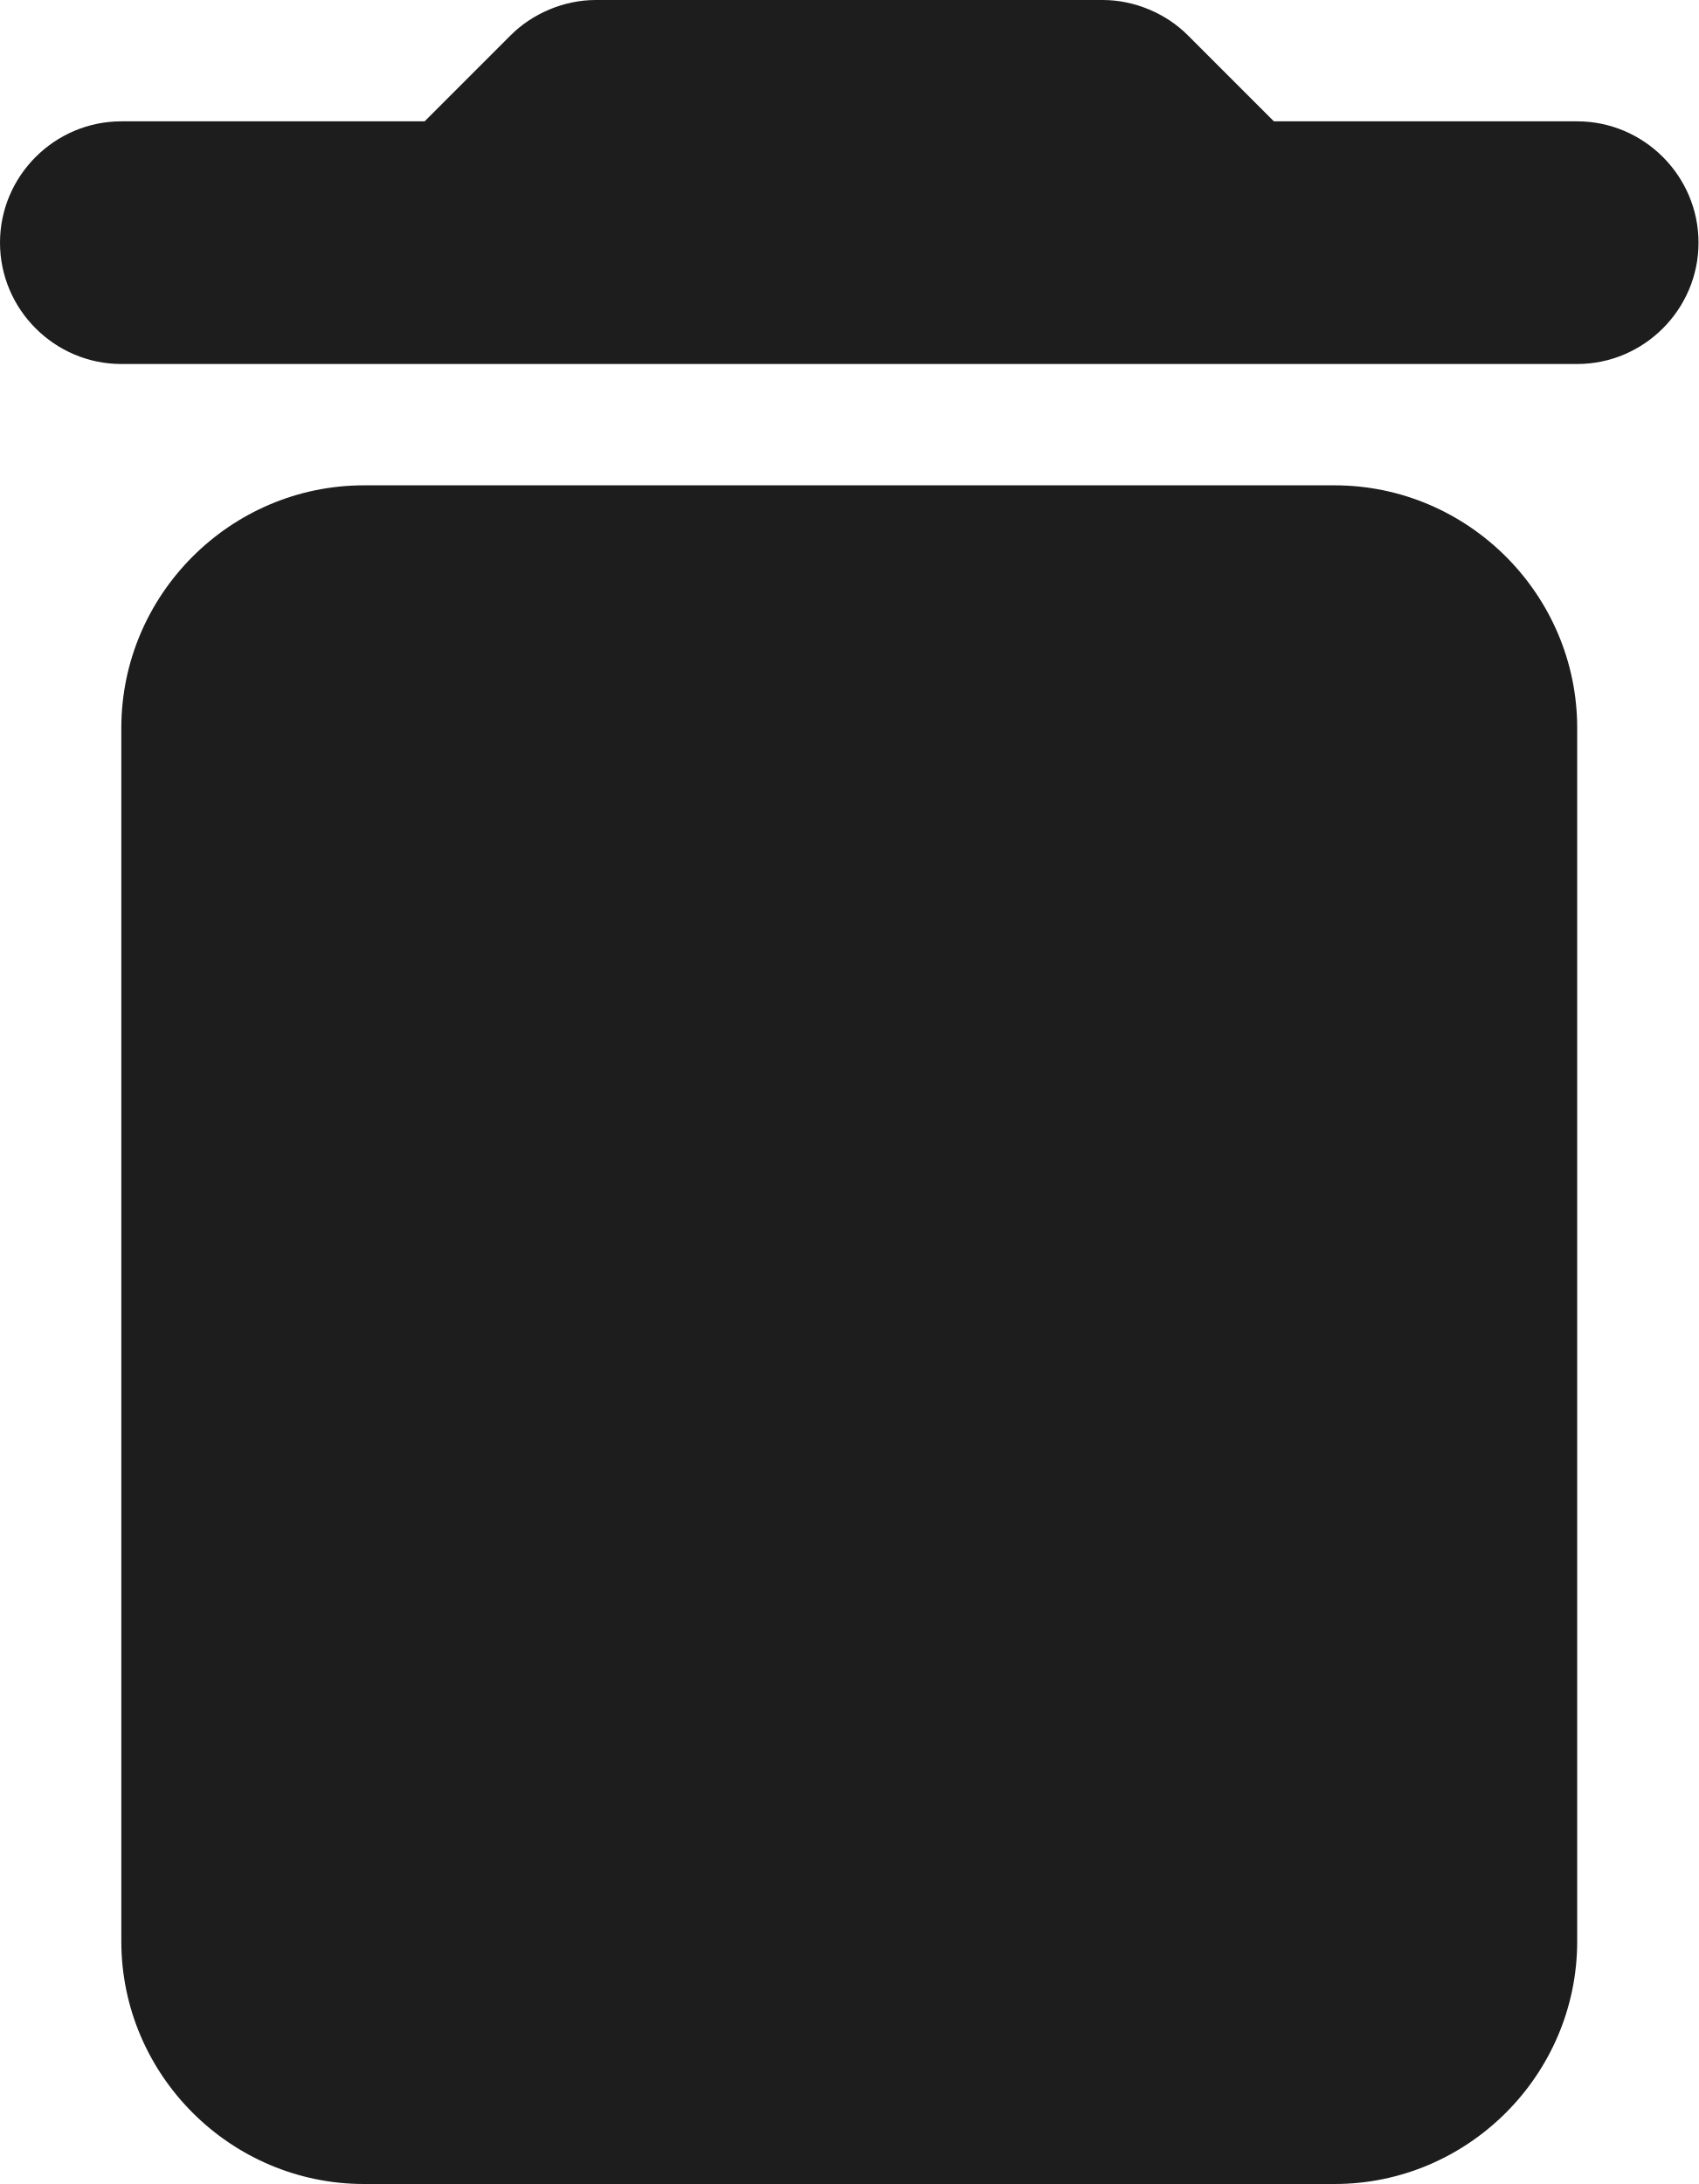
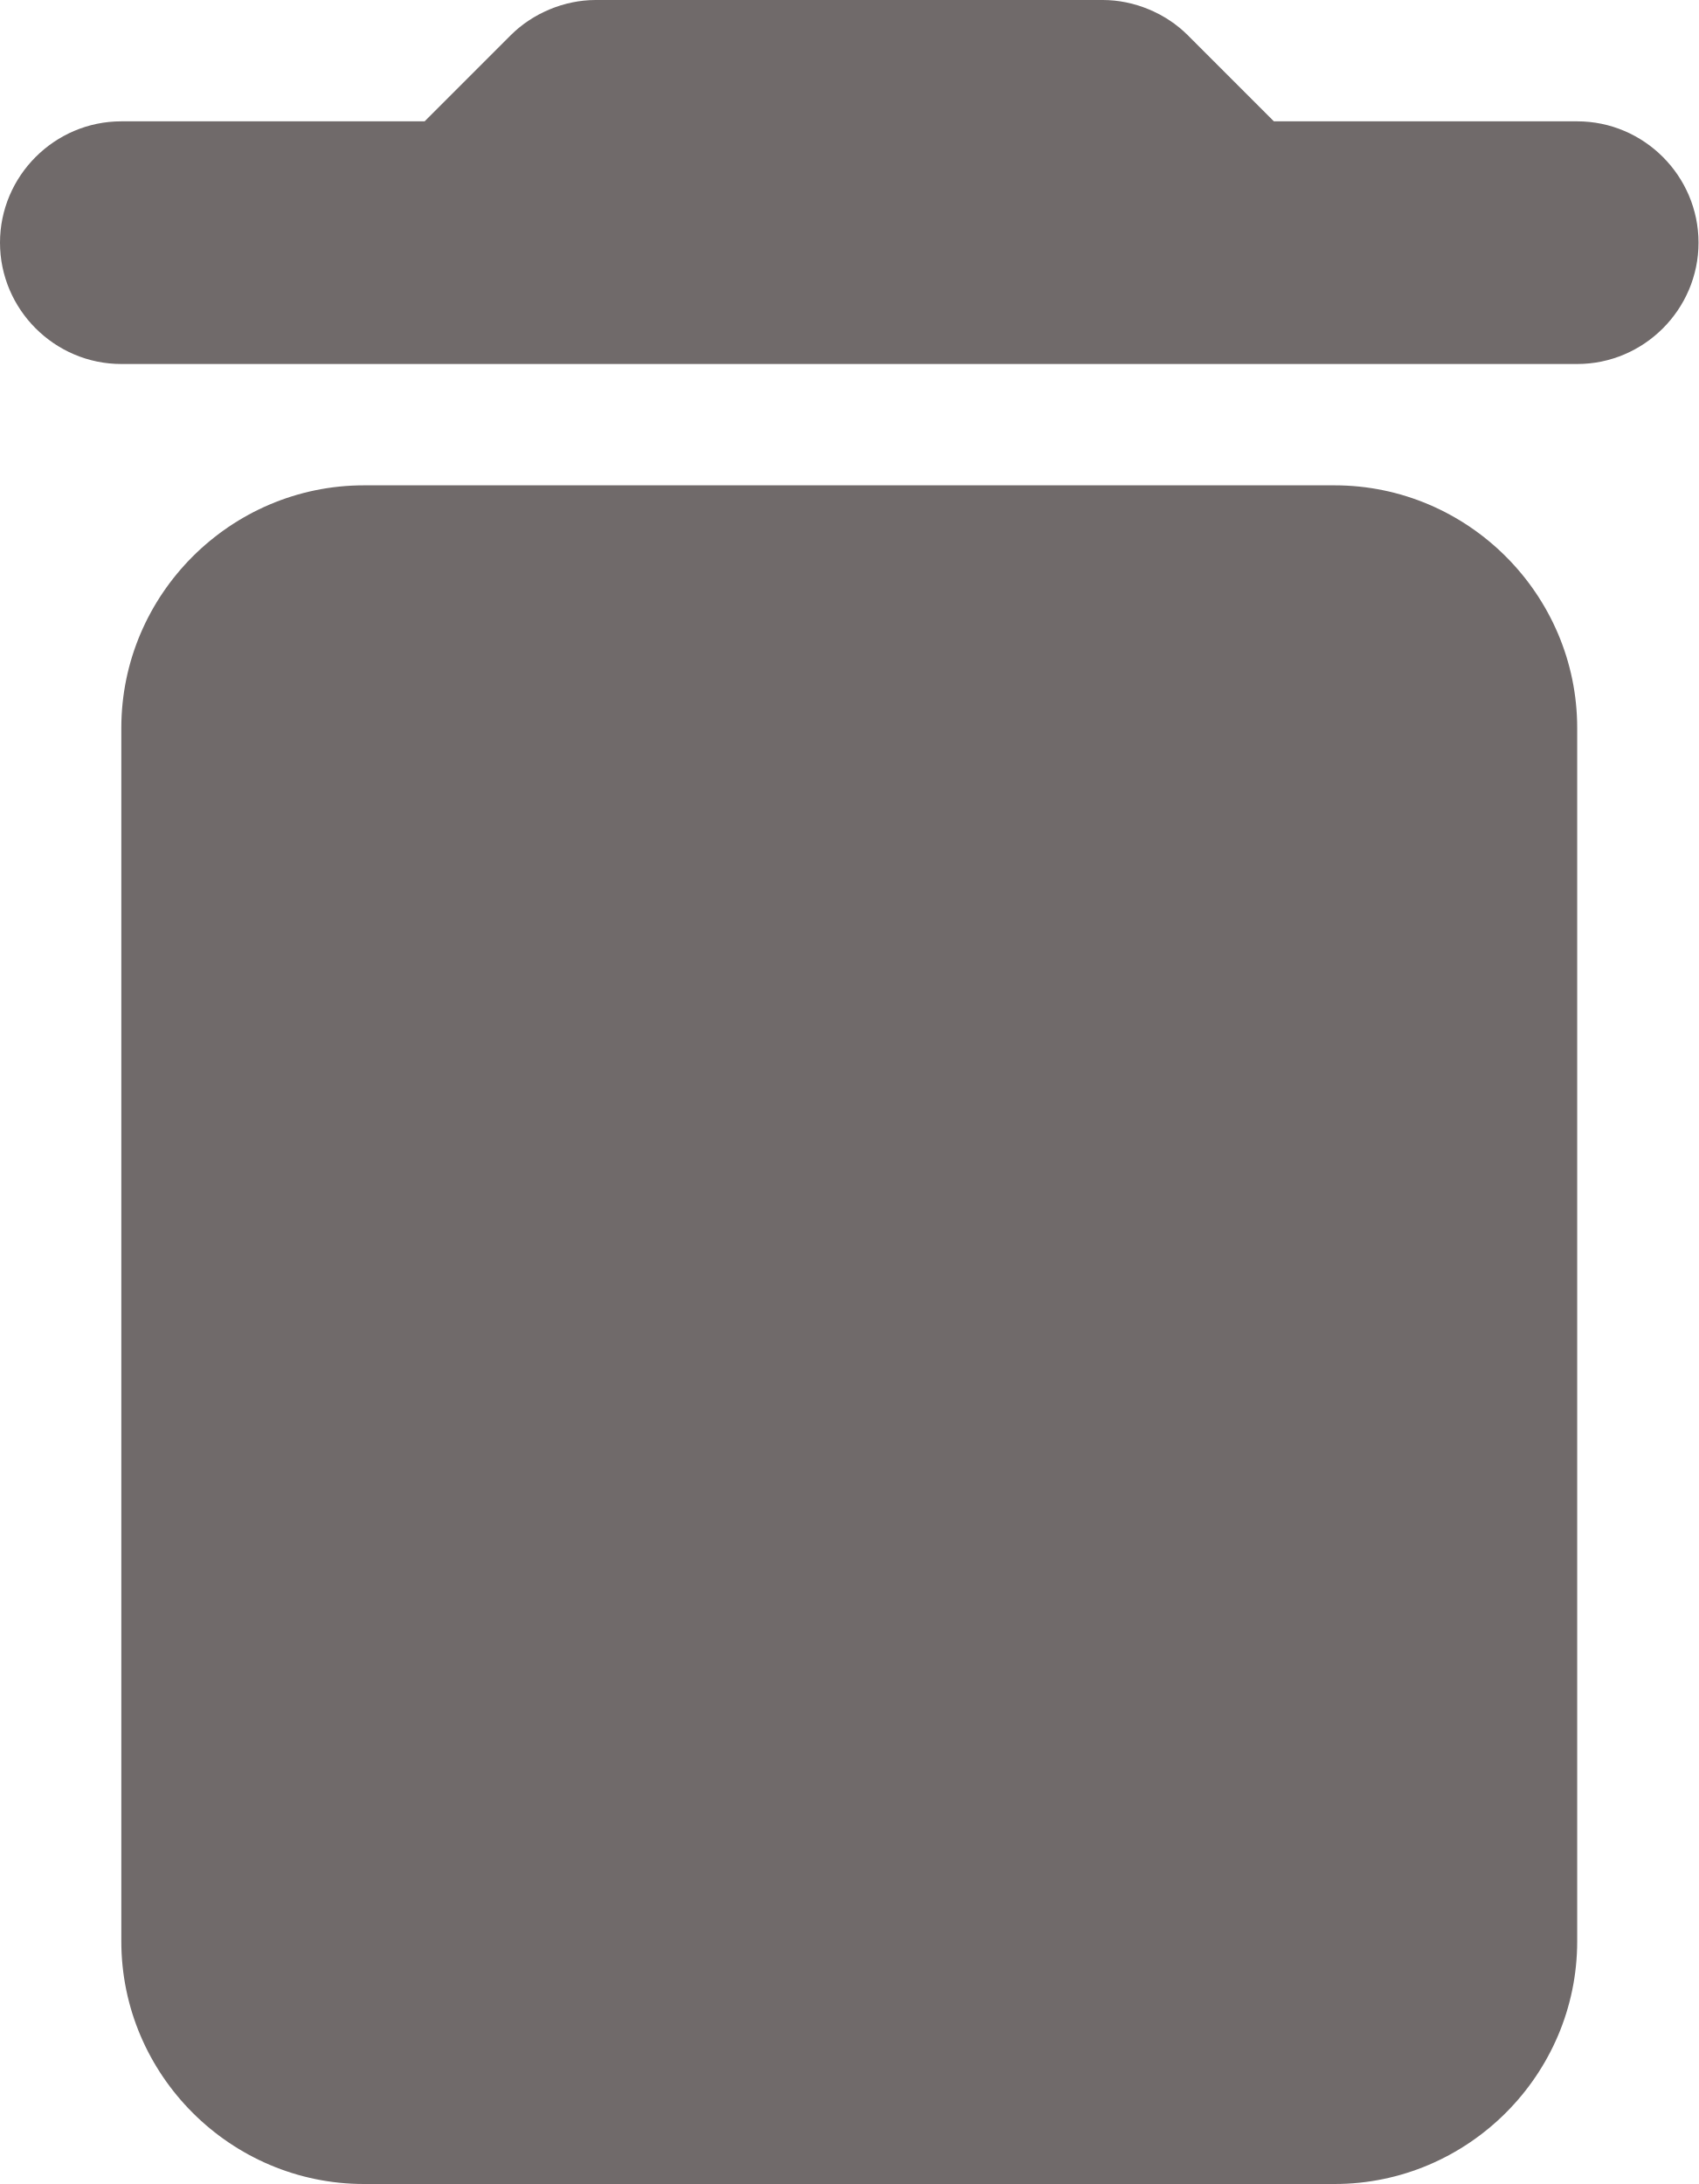
<svg xmlns="http://www.w3.org/2000/svg" width="14" height="18">
  <g fill="none" fill-rule="evenodd">
    <path d="M-5-3h24v24H-5z" />
-     <path d="M1 16c0 1.1.9 2 2 2h8c1.1 0 2-.9 2-2V6c0-1.1-.9-2-2-2H3c-1.1 0-2 .9-2 2v10ZM13 1h-2.5L9.79.29C9.61.11 9.35 0 9.09 0H4.91c-.26 0-.52.11-.7.29L3.5 1H1c-.55 0-1 .45-1 1s.45 1 1 1h12c.55 0 1-.45 1-1s-.45-1-1-1Z" fill="#1D1D1D" />
+     <path d="M1 16c0 1.1.9 2 2 2h8c1.1 0 2-.9 2-2V6c0-1.1-.9-2-2-2H3c-1.1 0-2 .9-2 2v10ZM13 1h-2.5L9.79.29C9.61.11 9.35 0 9.09 0H4.91c-.26 0-.52.11-.7.29L3.5 1H1c-.55 0-1 .45-1 1s.45 1 1 1h12c.55 0 1-.45 1-1s-.45-1-1-1Z" fill="rgb(112, 106, 106)" />
  </g>
</svg>
